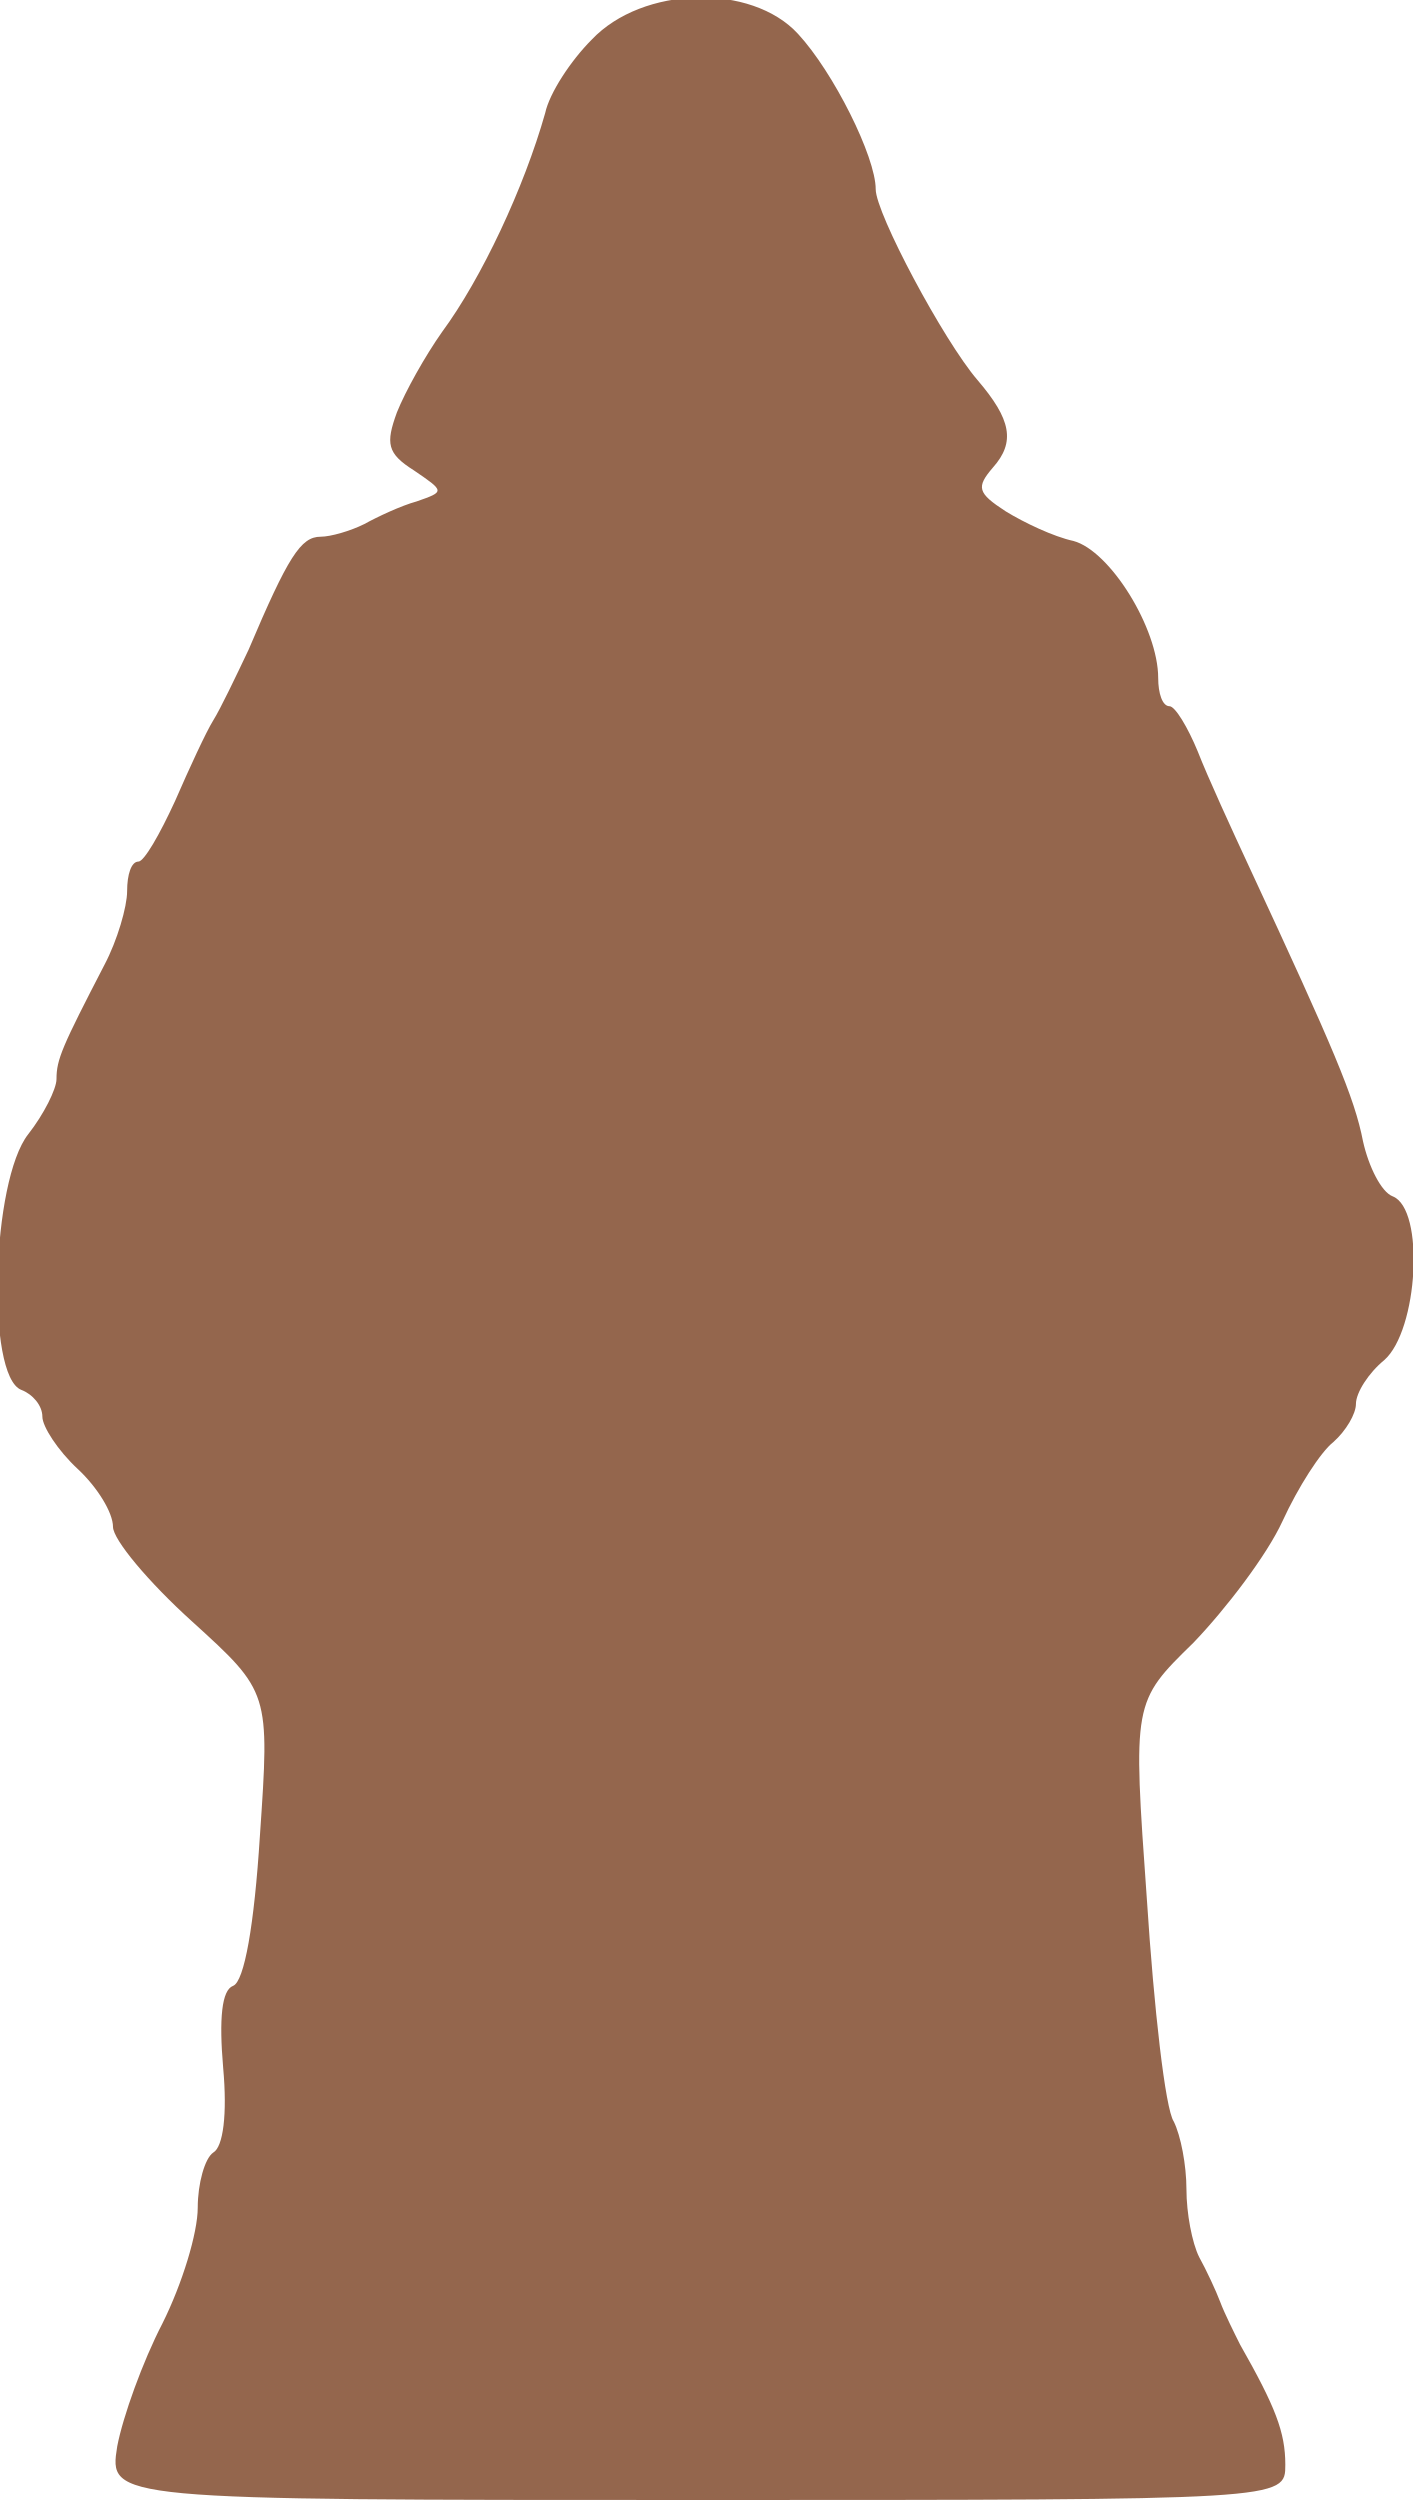
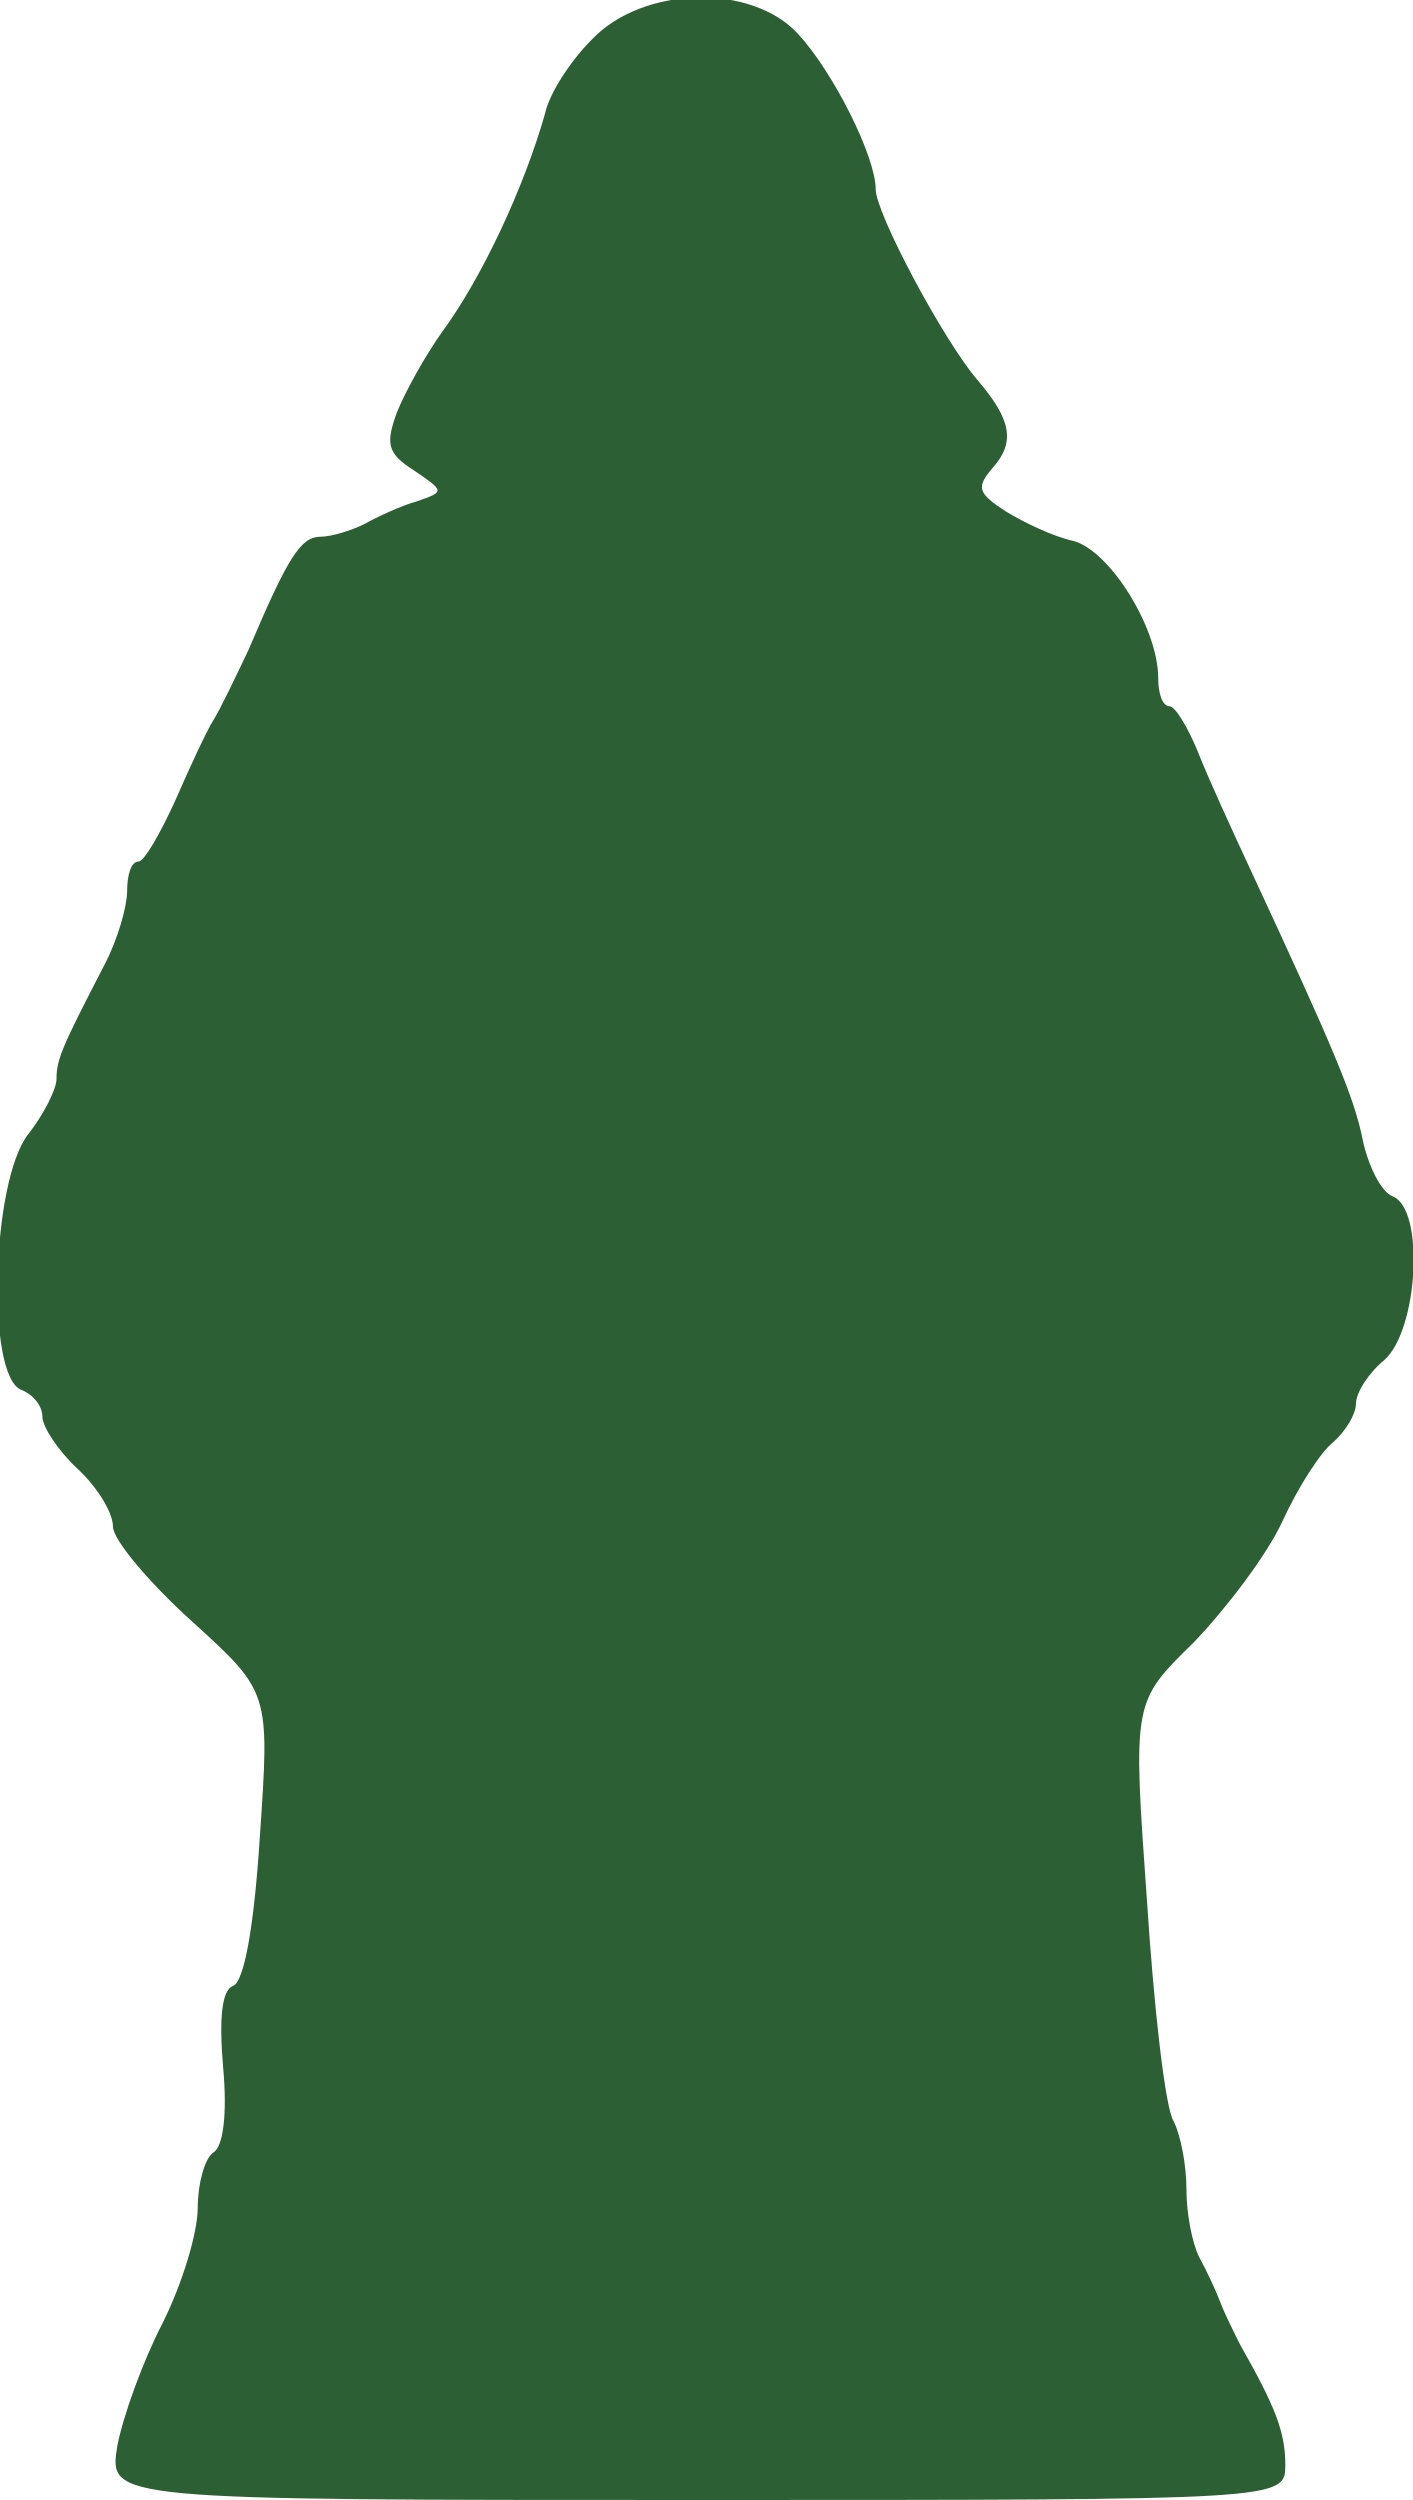
<svg xmlns="http://www.w3.org/2000/svg" version="1.0" width="100pt" height="177pt" viewBox="0 0 100 177" preserveAspectRatio="xMidYMid meet">
-   <g transform="translate(0,177) scale(0.1,-0.1)" fill="#94664d" stroke="none">
+   <g transform="translate(0,177) scale(0.1,-0.1)" fill="#2c5f34" stroke="none">
    <path d="M419 1742 c-15 -15 -30 -38 -33 -52 -15 -53 -45 -117 -73 -155 -12 -17 -26 -42 -32 -57 -8 -22 -7 -29 12 -41 22 -15 22 -15 2 -22 -11 -3 -28 -11 -37 -16 -10 -5 -24 -9 -31 -9 -14 0 -23 -14 -51 -80 -9 -19 -20 -42 -25 -50 -5 -8 -17 -34 -27 -57 -11 -24 -22 -43 -26 -43 -5 0 -8 -9 -8 -21 0 -11 -7 -35 -16 -52 -30 -58 -34 -67 -34 -81 0 -7 -9 -25 -20 -39 -26 -33 -30 -171 -5 -181 8 -3 15 -11 15 -19 0 -7 11 -24 25 -37 14 -13 25 -31 25 -41 0 -9 25 -39 56 -67 55 -50 55 -50 48 -152 -4 -63 -11 -103 -19 -106 -8 -3 -10 -23 -7 -58 3 -33 0 -56 -7 -60 -6 -4 -11 -22 -11 -39 0 -18 -11 -54 -25 -82 -14 -27 -28 -66 -32 -87 -6 -38 -6 -38 411 -38 416 0 416 0 416 25 0 23 -7 41 -32 85 -4 8 -11 22 -14 30 -3 8 -10 23 -15 32 -5 10 -9 31 -9 48 0 17 -4 38 -9 48 -6 9 -14 80 -19 157 -10 140 -10 140 33 182 23 24 52 62 63 86 11 24 27 49 36 56 9 8 16 20 16 27 0 8 9 22 20 31 24 21 29 107 6 116 -8 3 -17 21 -21 39 -6 31 -21 66 -80 193 -13 28 -30 65 -37 83 -7 17 -16 32 -20 32 -5 0 -8 9 -8 20 0 35 -34 90 -60 97 -14 3 -35 13 -48 21 -20 13 -21 17 -9 31 16 18 13 34 -11 62 -24 28 -72 118 -72 135 0 23 -30 83 -55 110 -33 36 -110 34 -146 -4z" />
  </g>
</svg>
